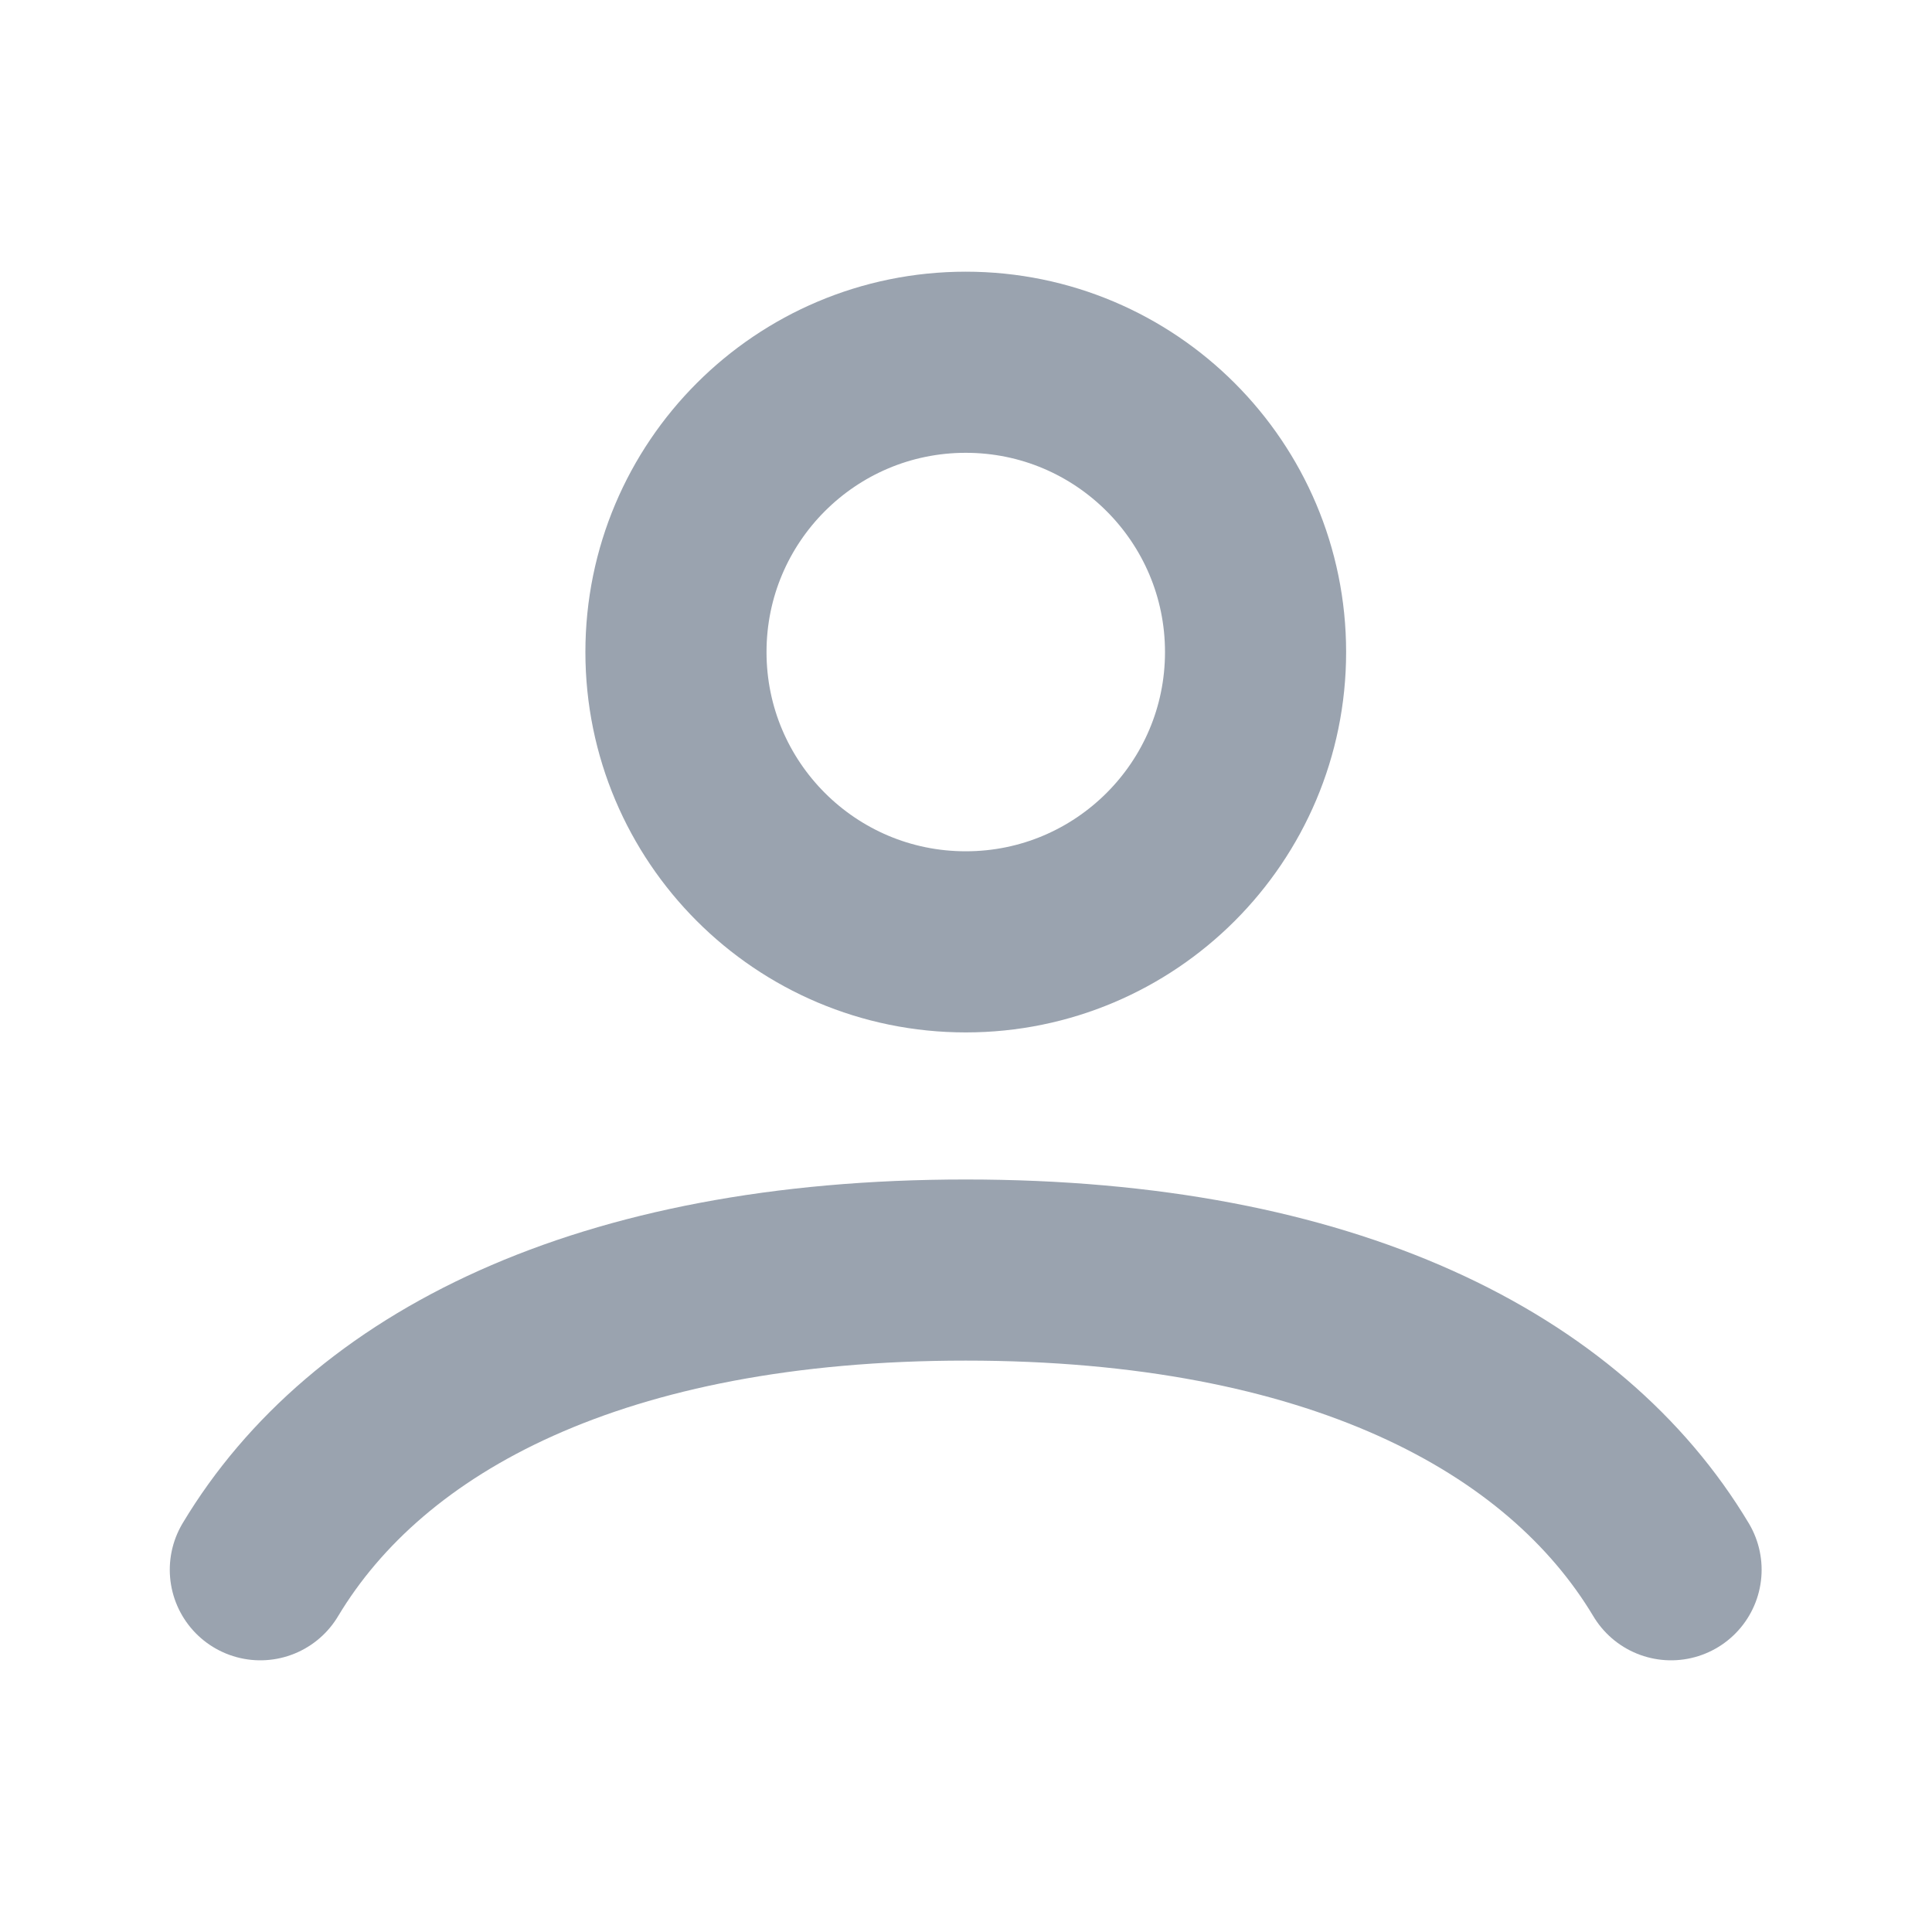
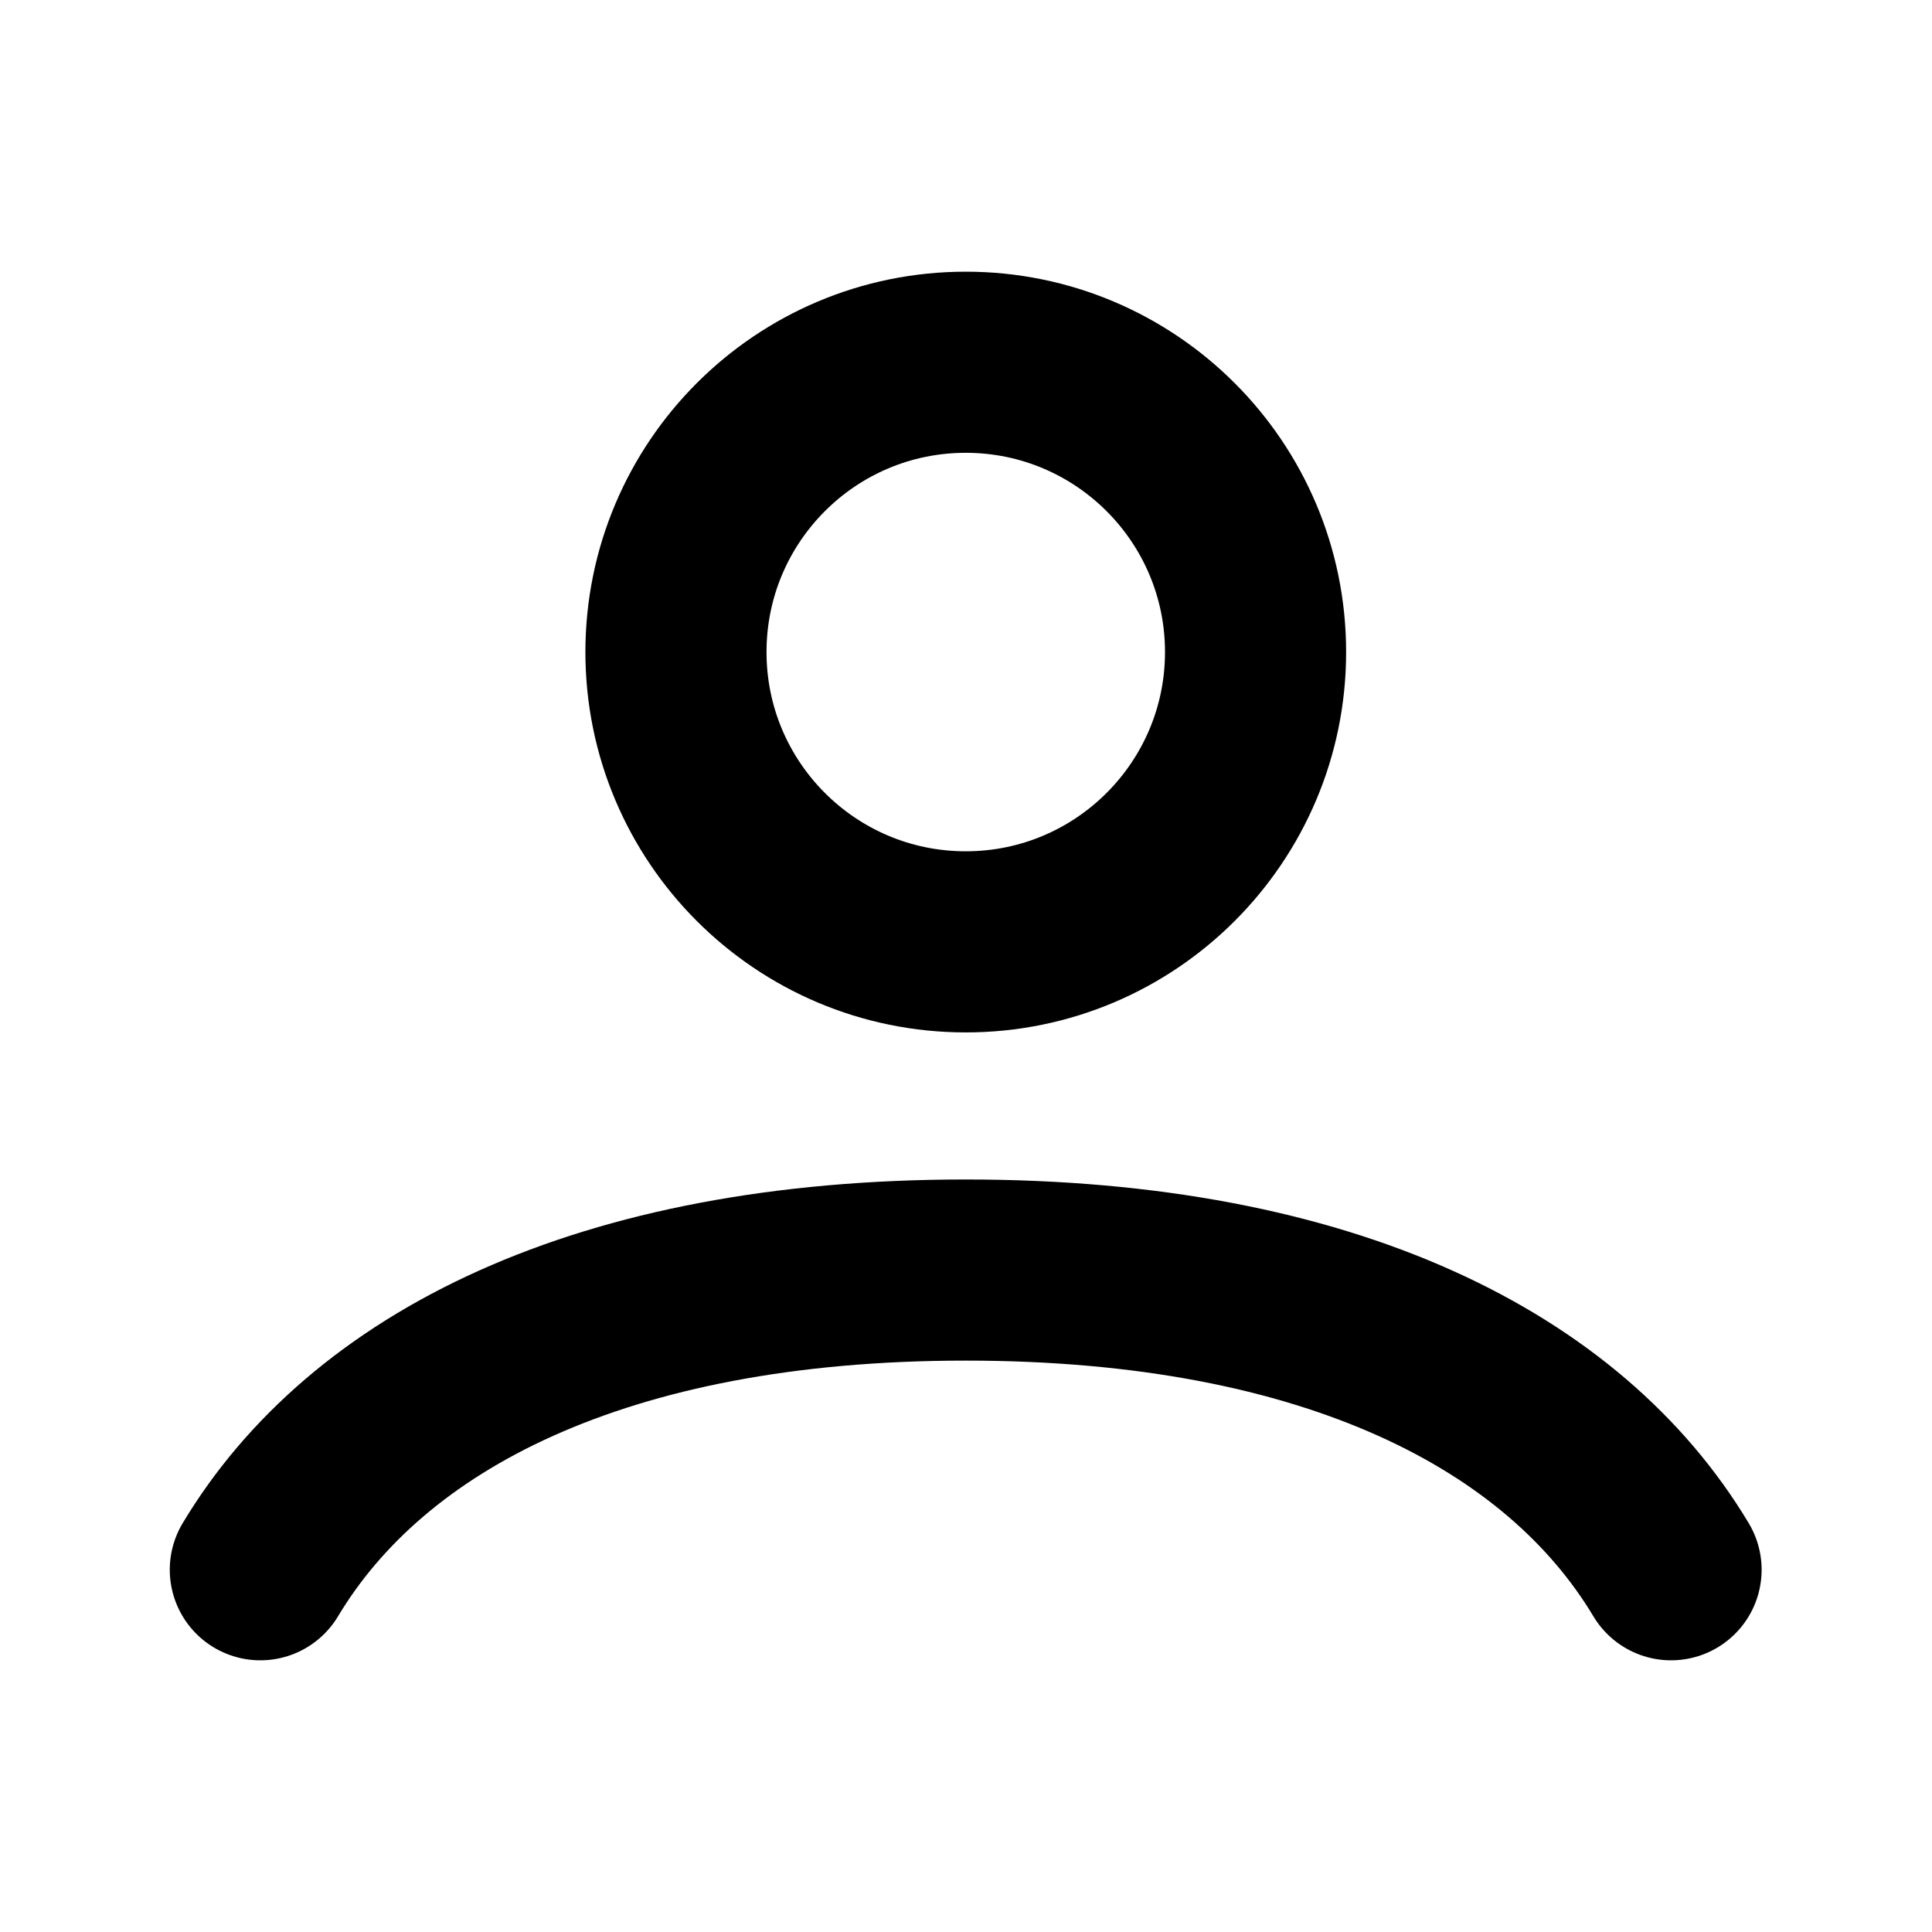
<svg xmlns="http://www.w3.org/2000/svg" width="16" height="16" viewBox="0 0 16 16" fill="none">
-   <path d="M2.156 13C3.04 11.526 4.976 10.518 7.998 10.518C11.019 10.518 12.956 11.526 13.839 13M10.398 5.4C10.398 6.725 9.323 7.8 7.998 7.8C6.672 7.8 5.598 6.725 5.598 5.4C5.598 4.075 6.672 3 7.998 3C9.323 3 10.398 4.075 10.398 5.4Z" stroke="#9AA3AF" stroke-width="1.5" stroke-linecap="round" />
+   <path d="M2.156 13C3.04 11.526 4.976 10.518 7.998 10.518C11.019 10.518 12.956 11.526 13.839 13M10.398 5.4C10.398 6.725 9.323 7.8 7.998 7.8C6.672 7.8 5.598 6.725 5.598 5.4C5.598 4.075 6.672 3 7.998 3C9.323 3 10.398 4.075 10.398 5.4Z" stroke="currentColor" stroke-width="1.5" stroke-linecap="round" />
</svg>
